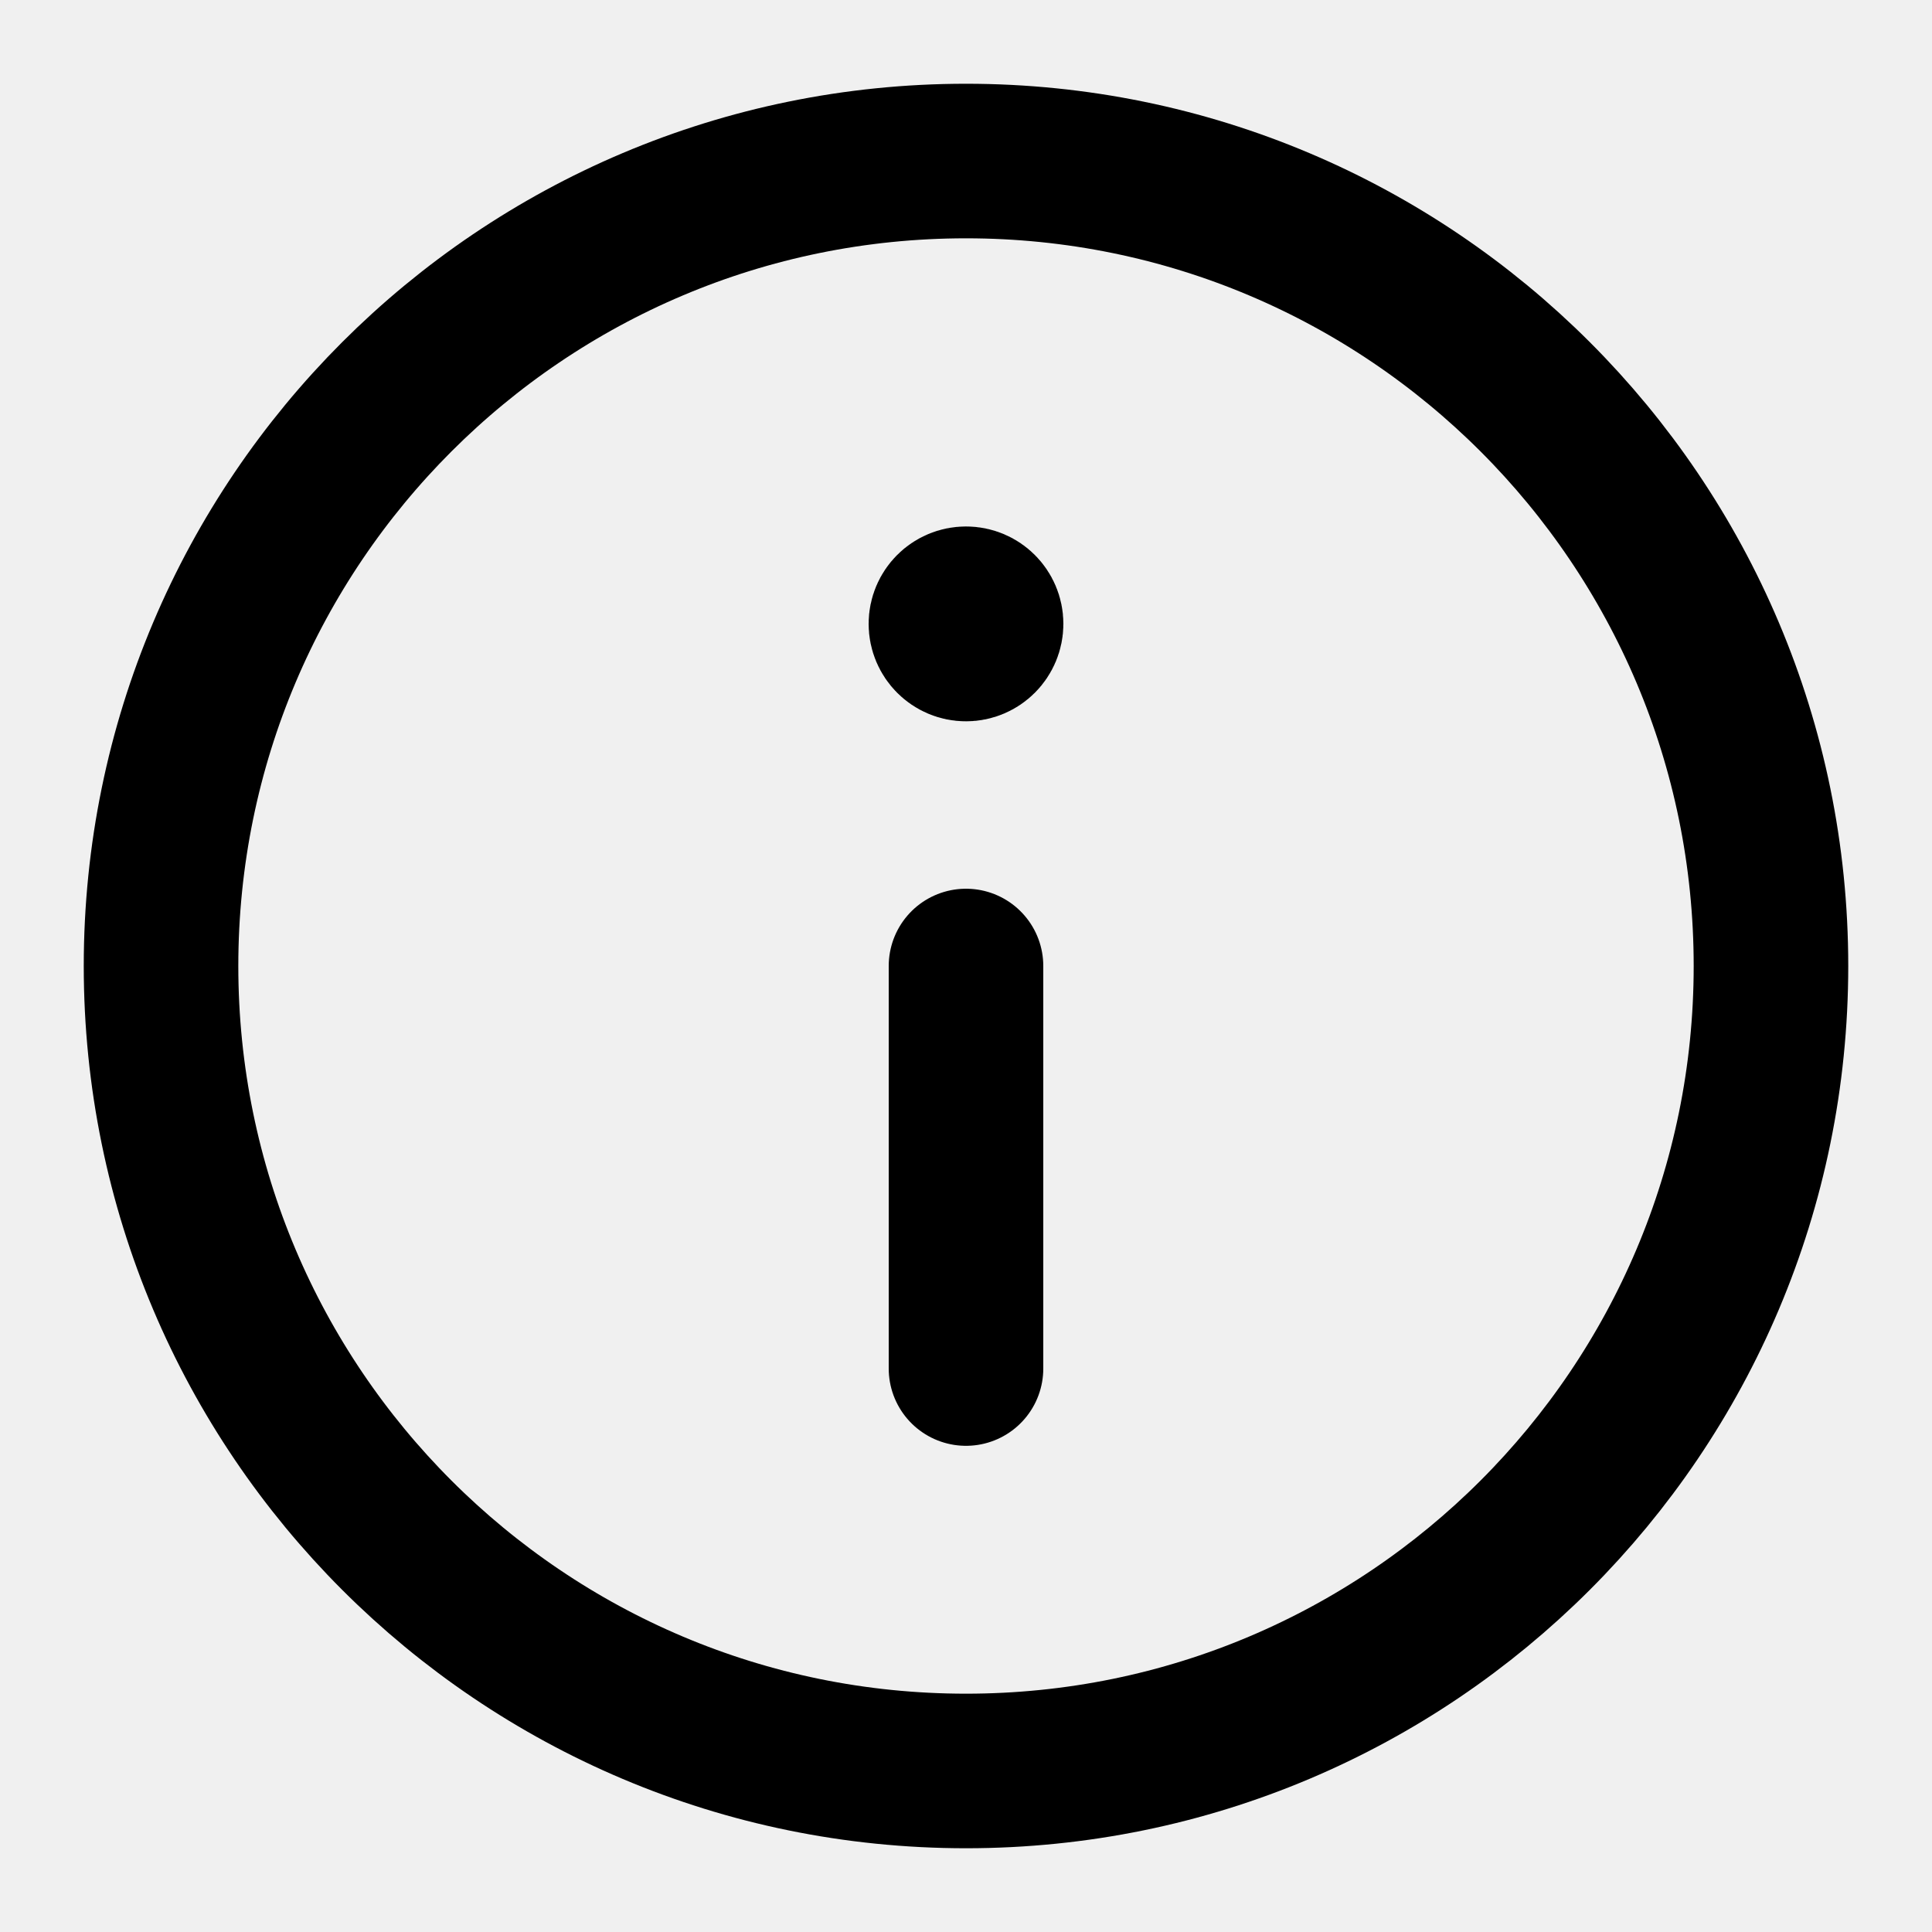
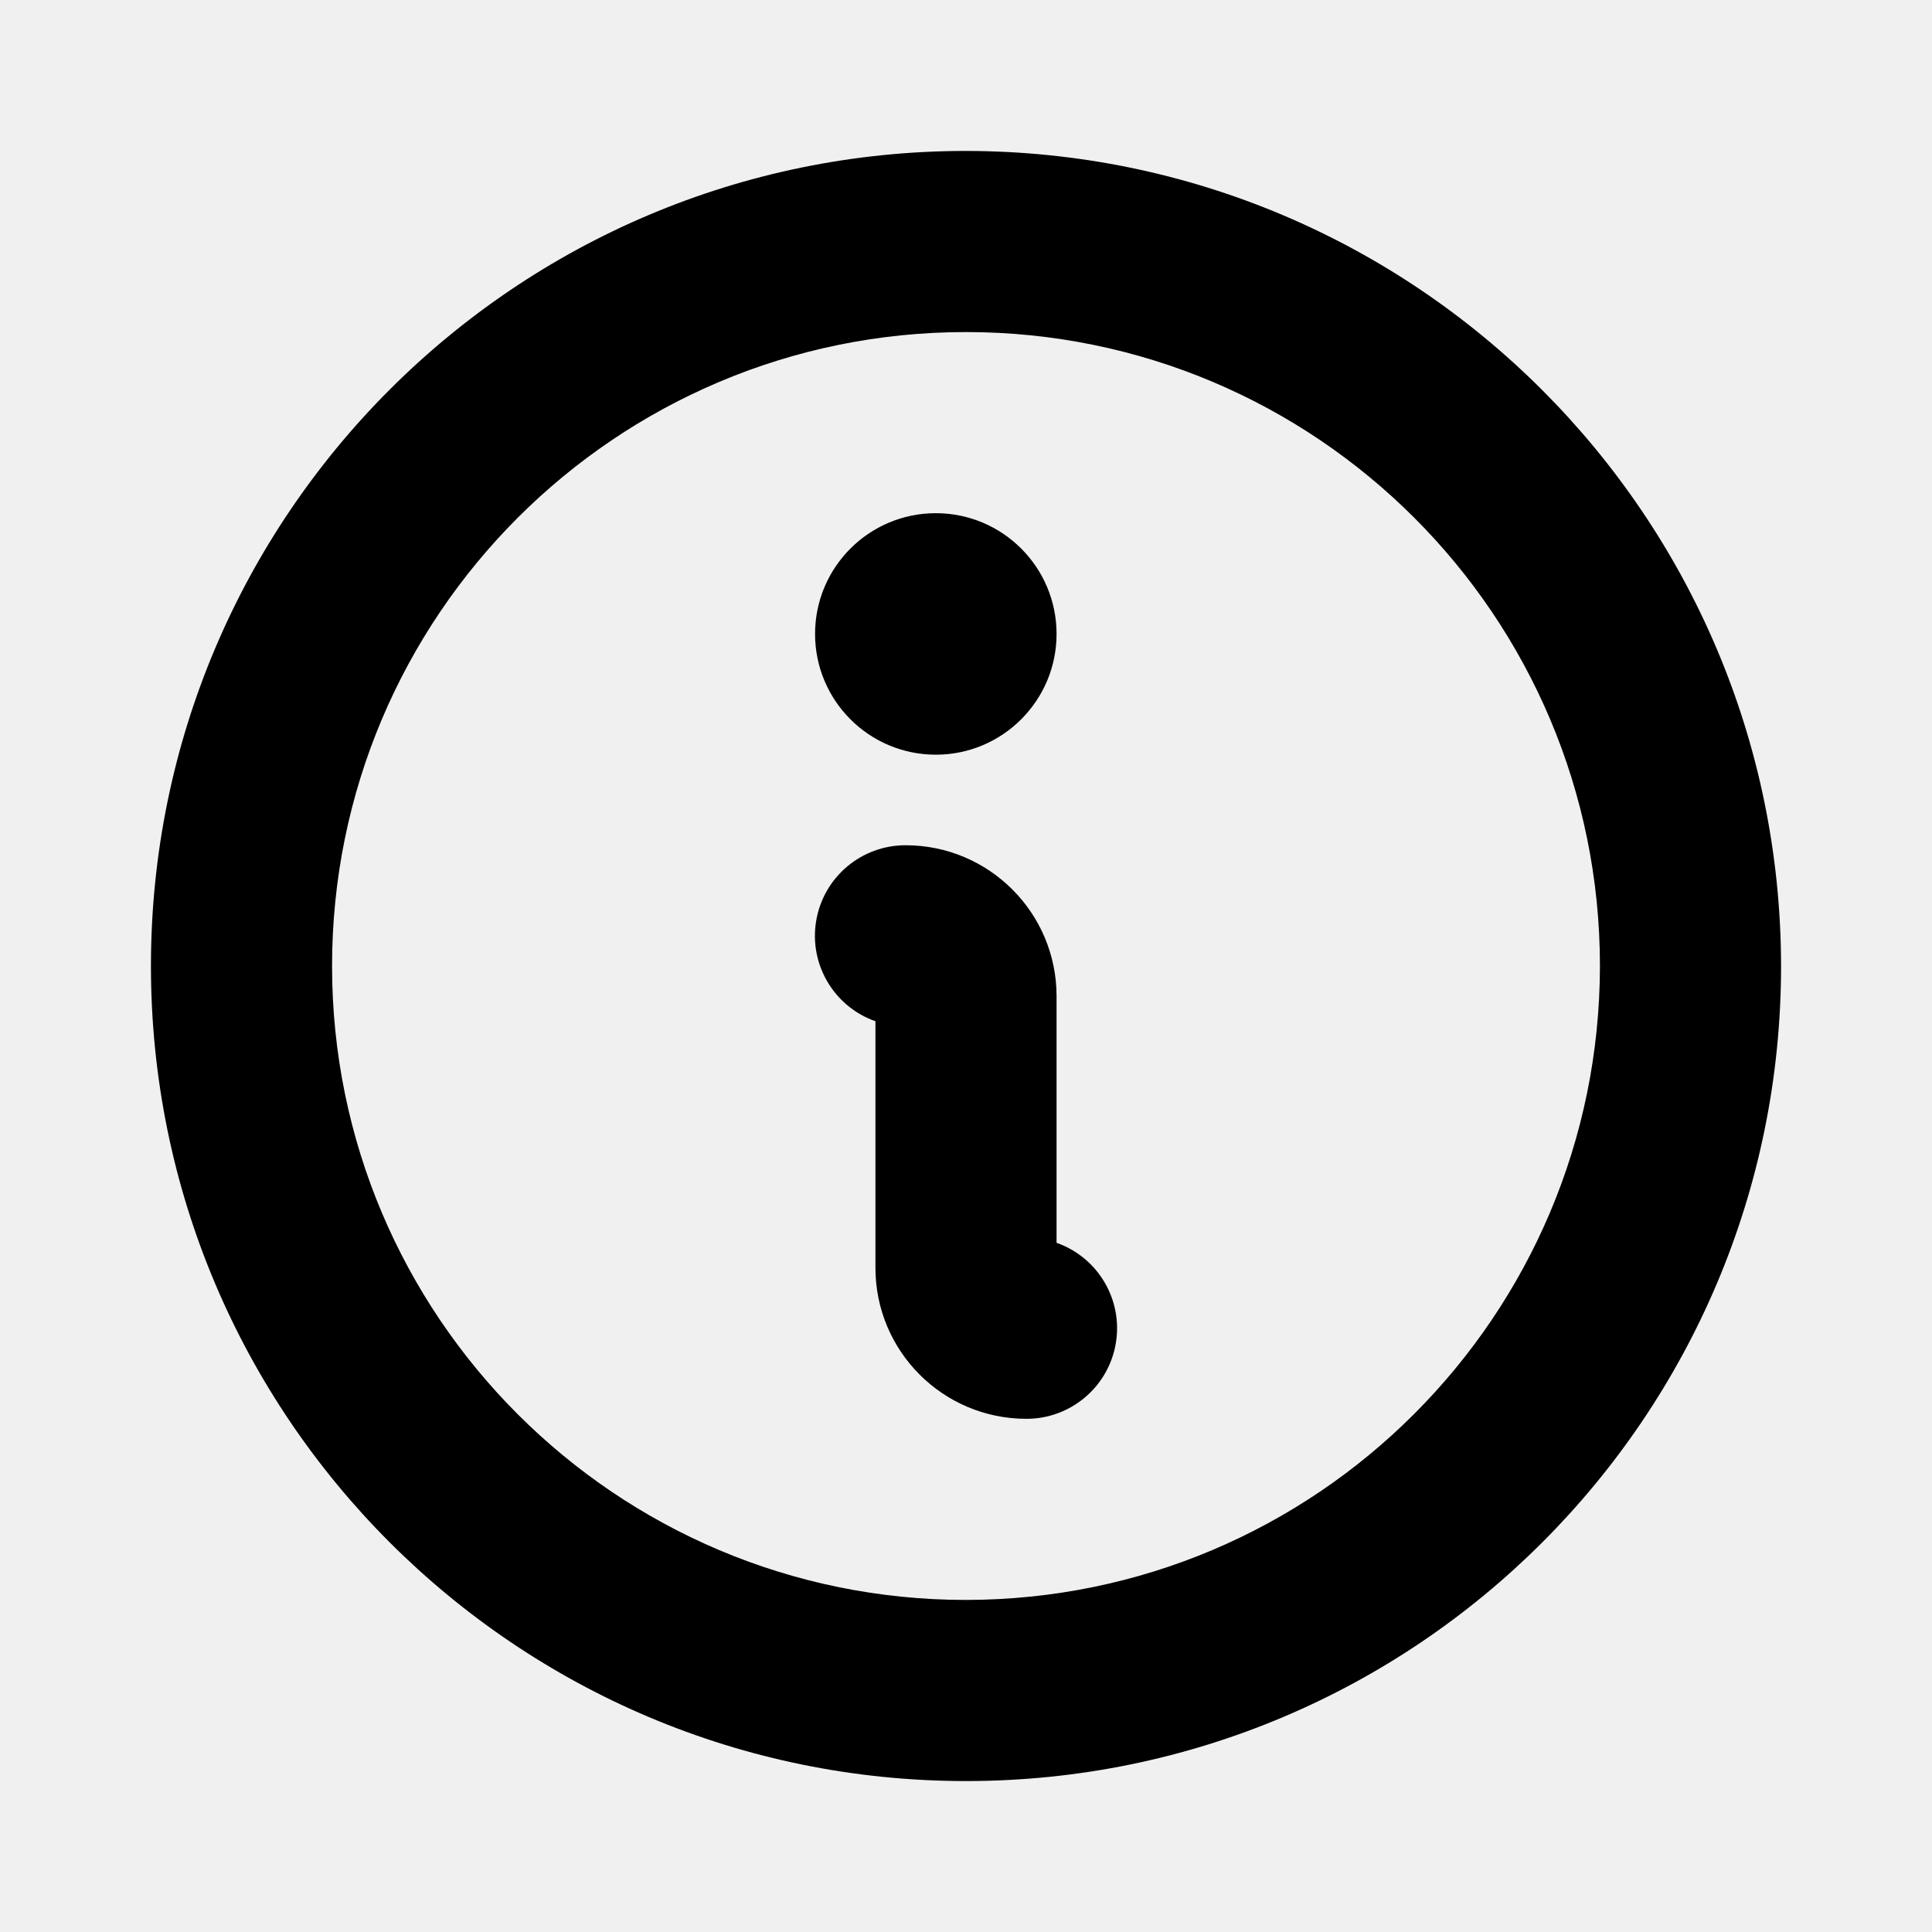
- <svg xmlns="http://www.w3.org/2000/svg" viewBox="0 0 20 20" fill="none">
-   <g id="Icon" clip-path="url(#clip0_0_54)">
-     <path id="Vector" d="M10 14.167V10M9.896 6.458H10M18.333 10C18.333 14.602 14.602 18.333 10 18.333C5.398 18.333 1.667 14.602 1.667 10C1.667 5.398 5.398 1.667 10 1.667C14.602 1.667 18.333 5.398 18.333 10ZM9.792 6.458C9.792 6.343 9.885 6.25 10 6.25C10.115 6.25 10.208 6.343 10.208 6.458C10.208 6.573 10.115 6.667 10 6.667C9.885 6.667 9.792 6.573 9.792 6.458Z" stroke-width="1.6" stroke-linecap="round" stroke-linejoin="round" stroke="currentColor" />
-   </g>
-   <defs>
-     <clipPath id="clip0_0_54">
-       <rect width="20" height="20" fill="white" />
-     </clipPath>
-   </defs>
+ <svg xmlns="http://www.w3.org/2000/svg" viewBox="0 0 256 256" fill="currentColor">
+   <path d="M108,84a16,16,0,1,1,16,16A16,16,0,0,1,108,84Zm128,44A108,108,0,1,1,128,20,108.12,108.12,0,0,1,236,128Zm-24,0a84,84,0,1,0-84,84A84.09,84.09,0,0,0,212,128Zm-72,36.68V132a20,20,0,0,0-20-20,12,12,0,0,0-4,23.32V168a20,20,0,0,0,20,20,12,12,0,0,0,4-23.32Z" />
</svg>
